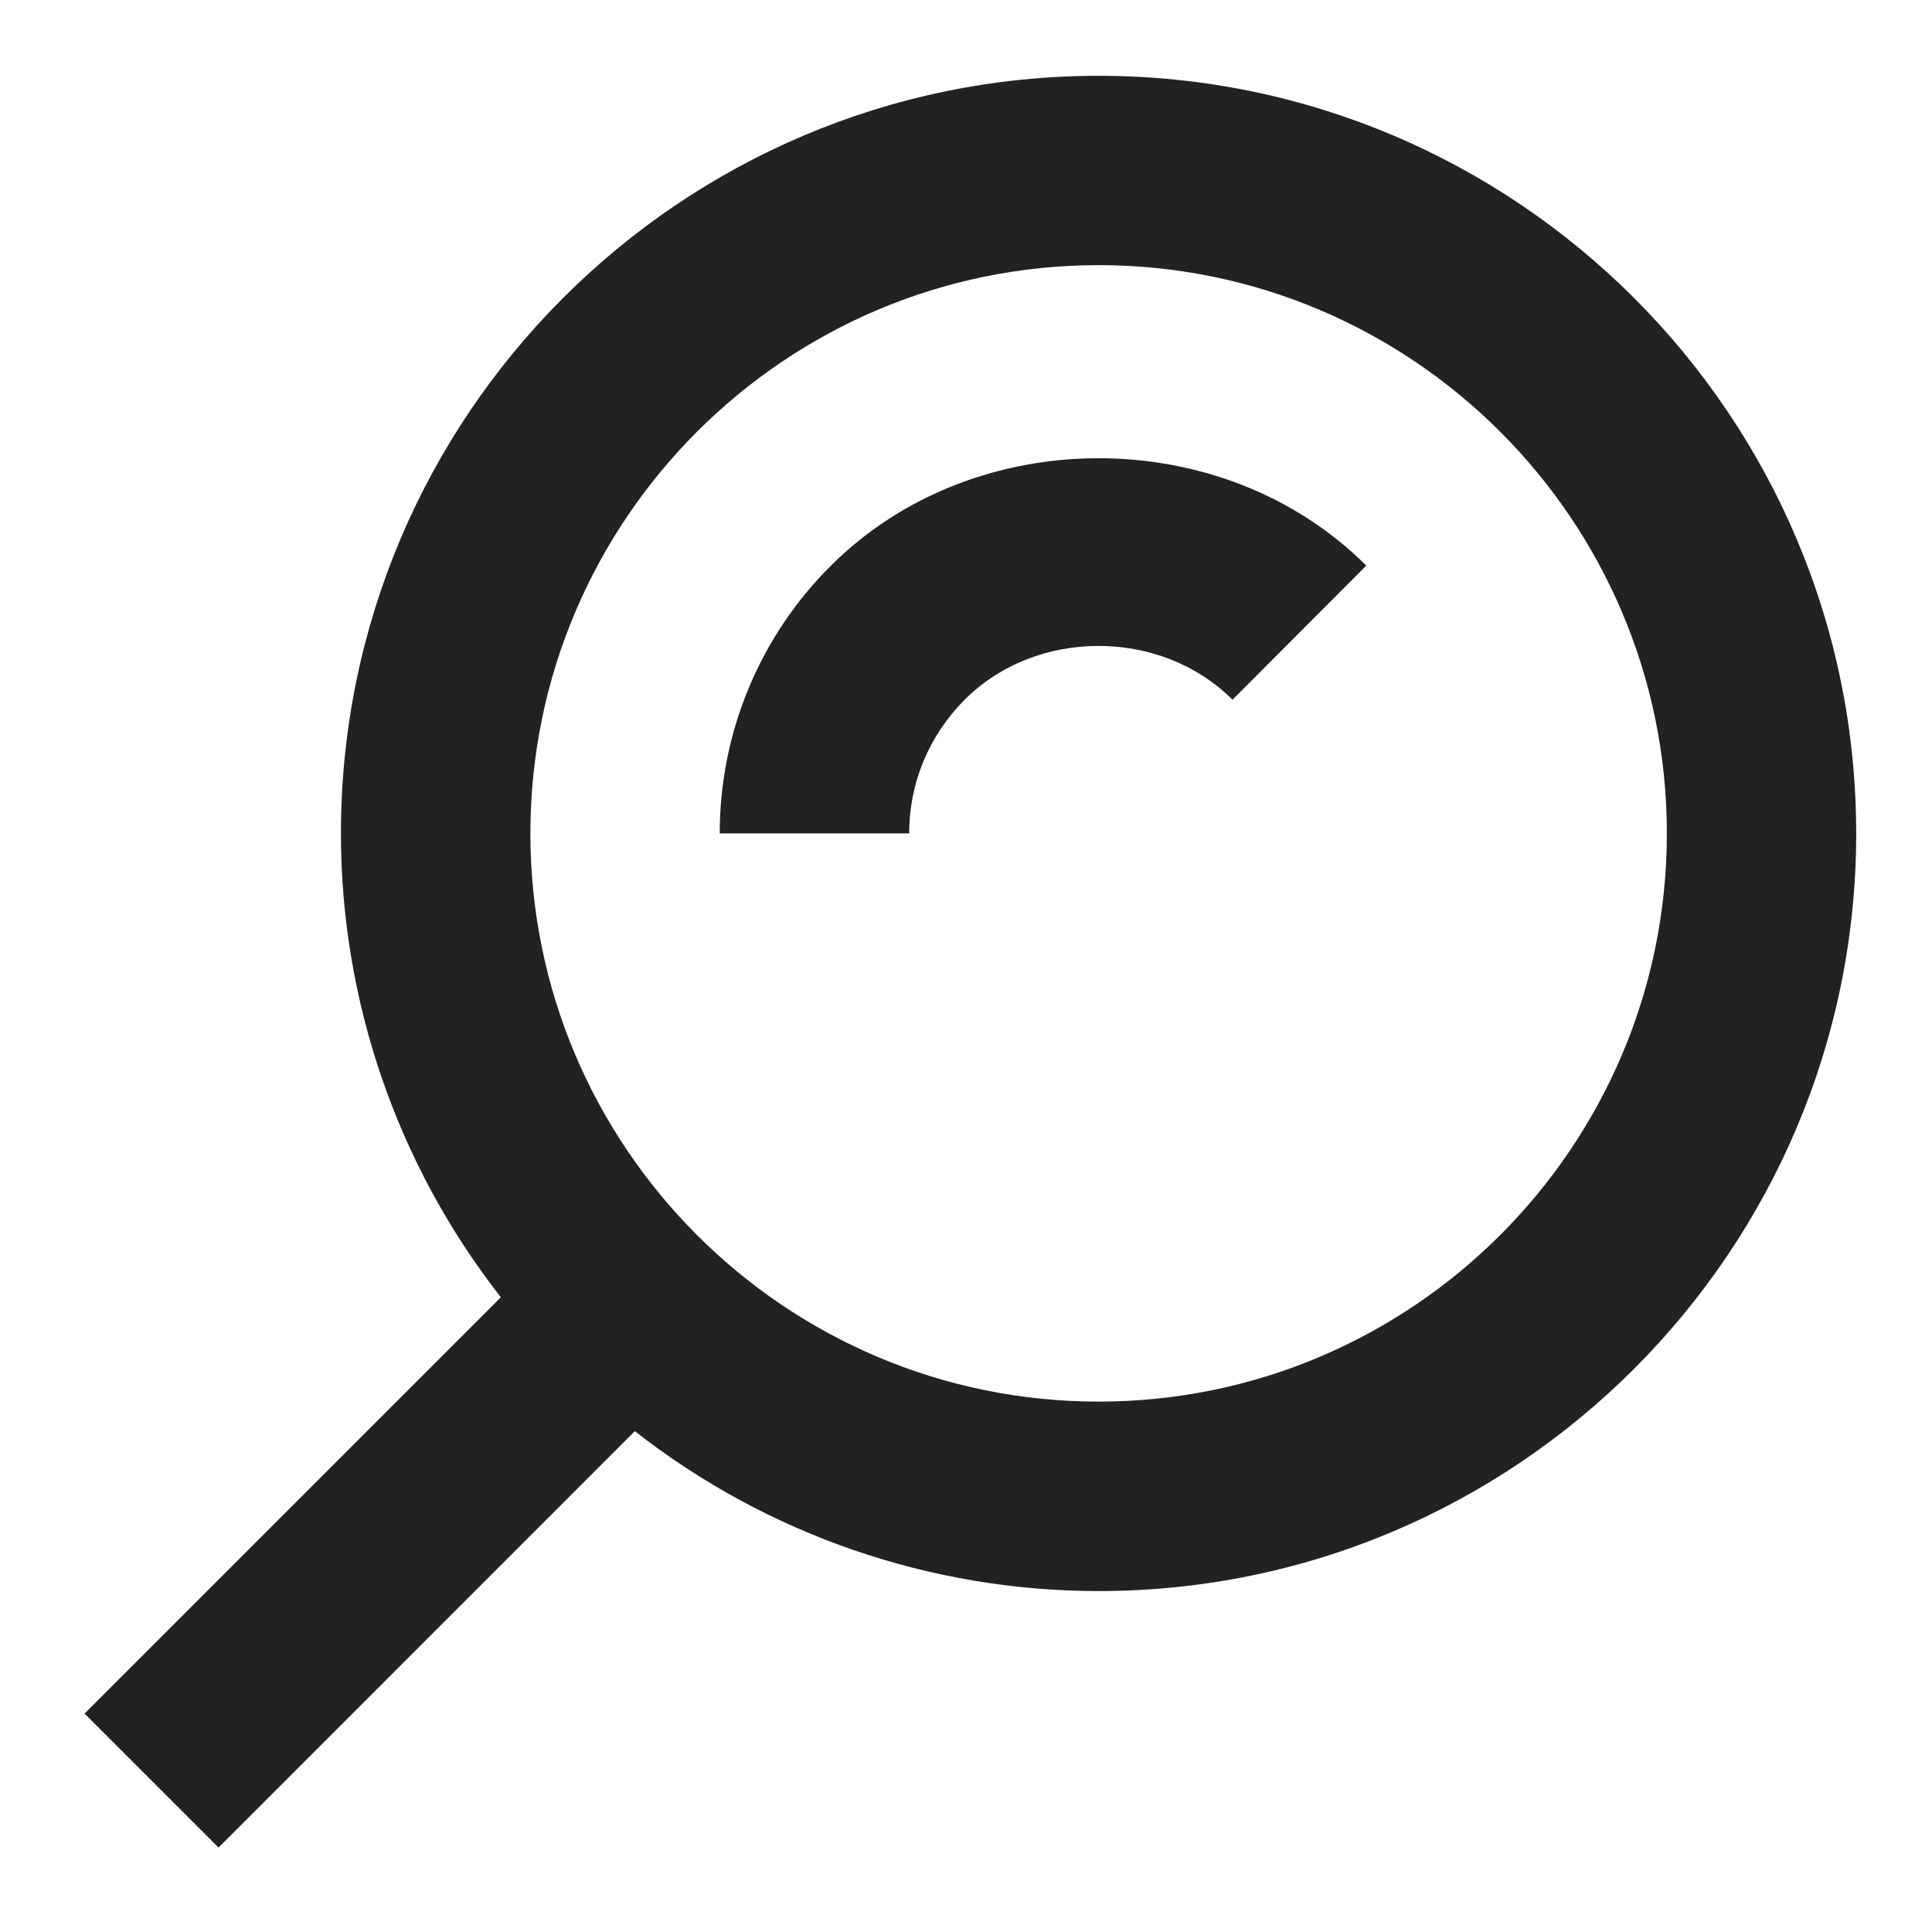
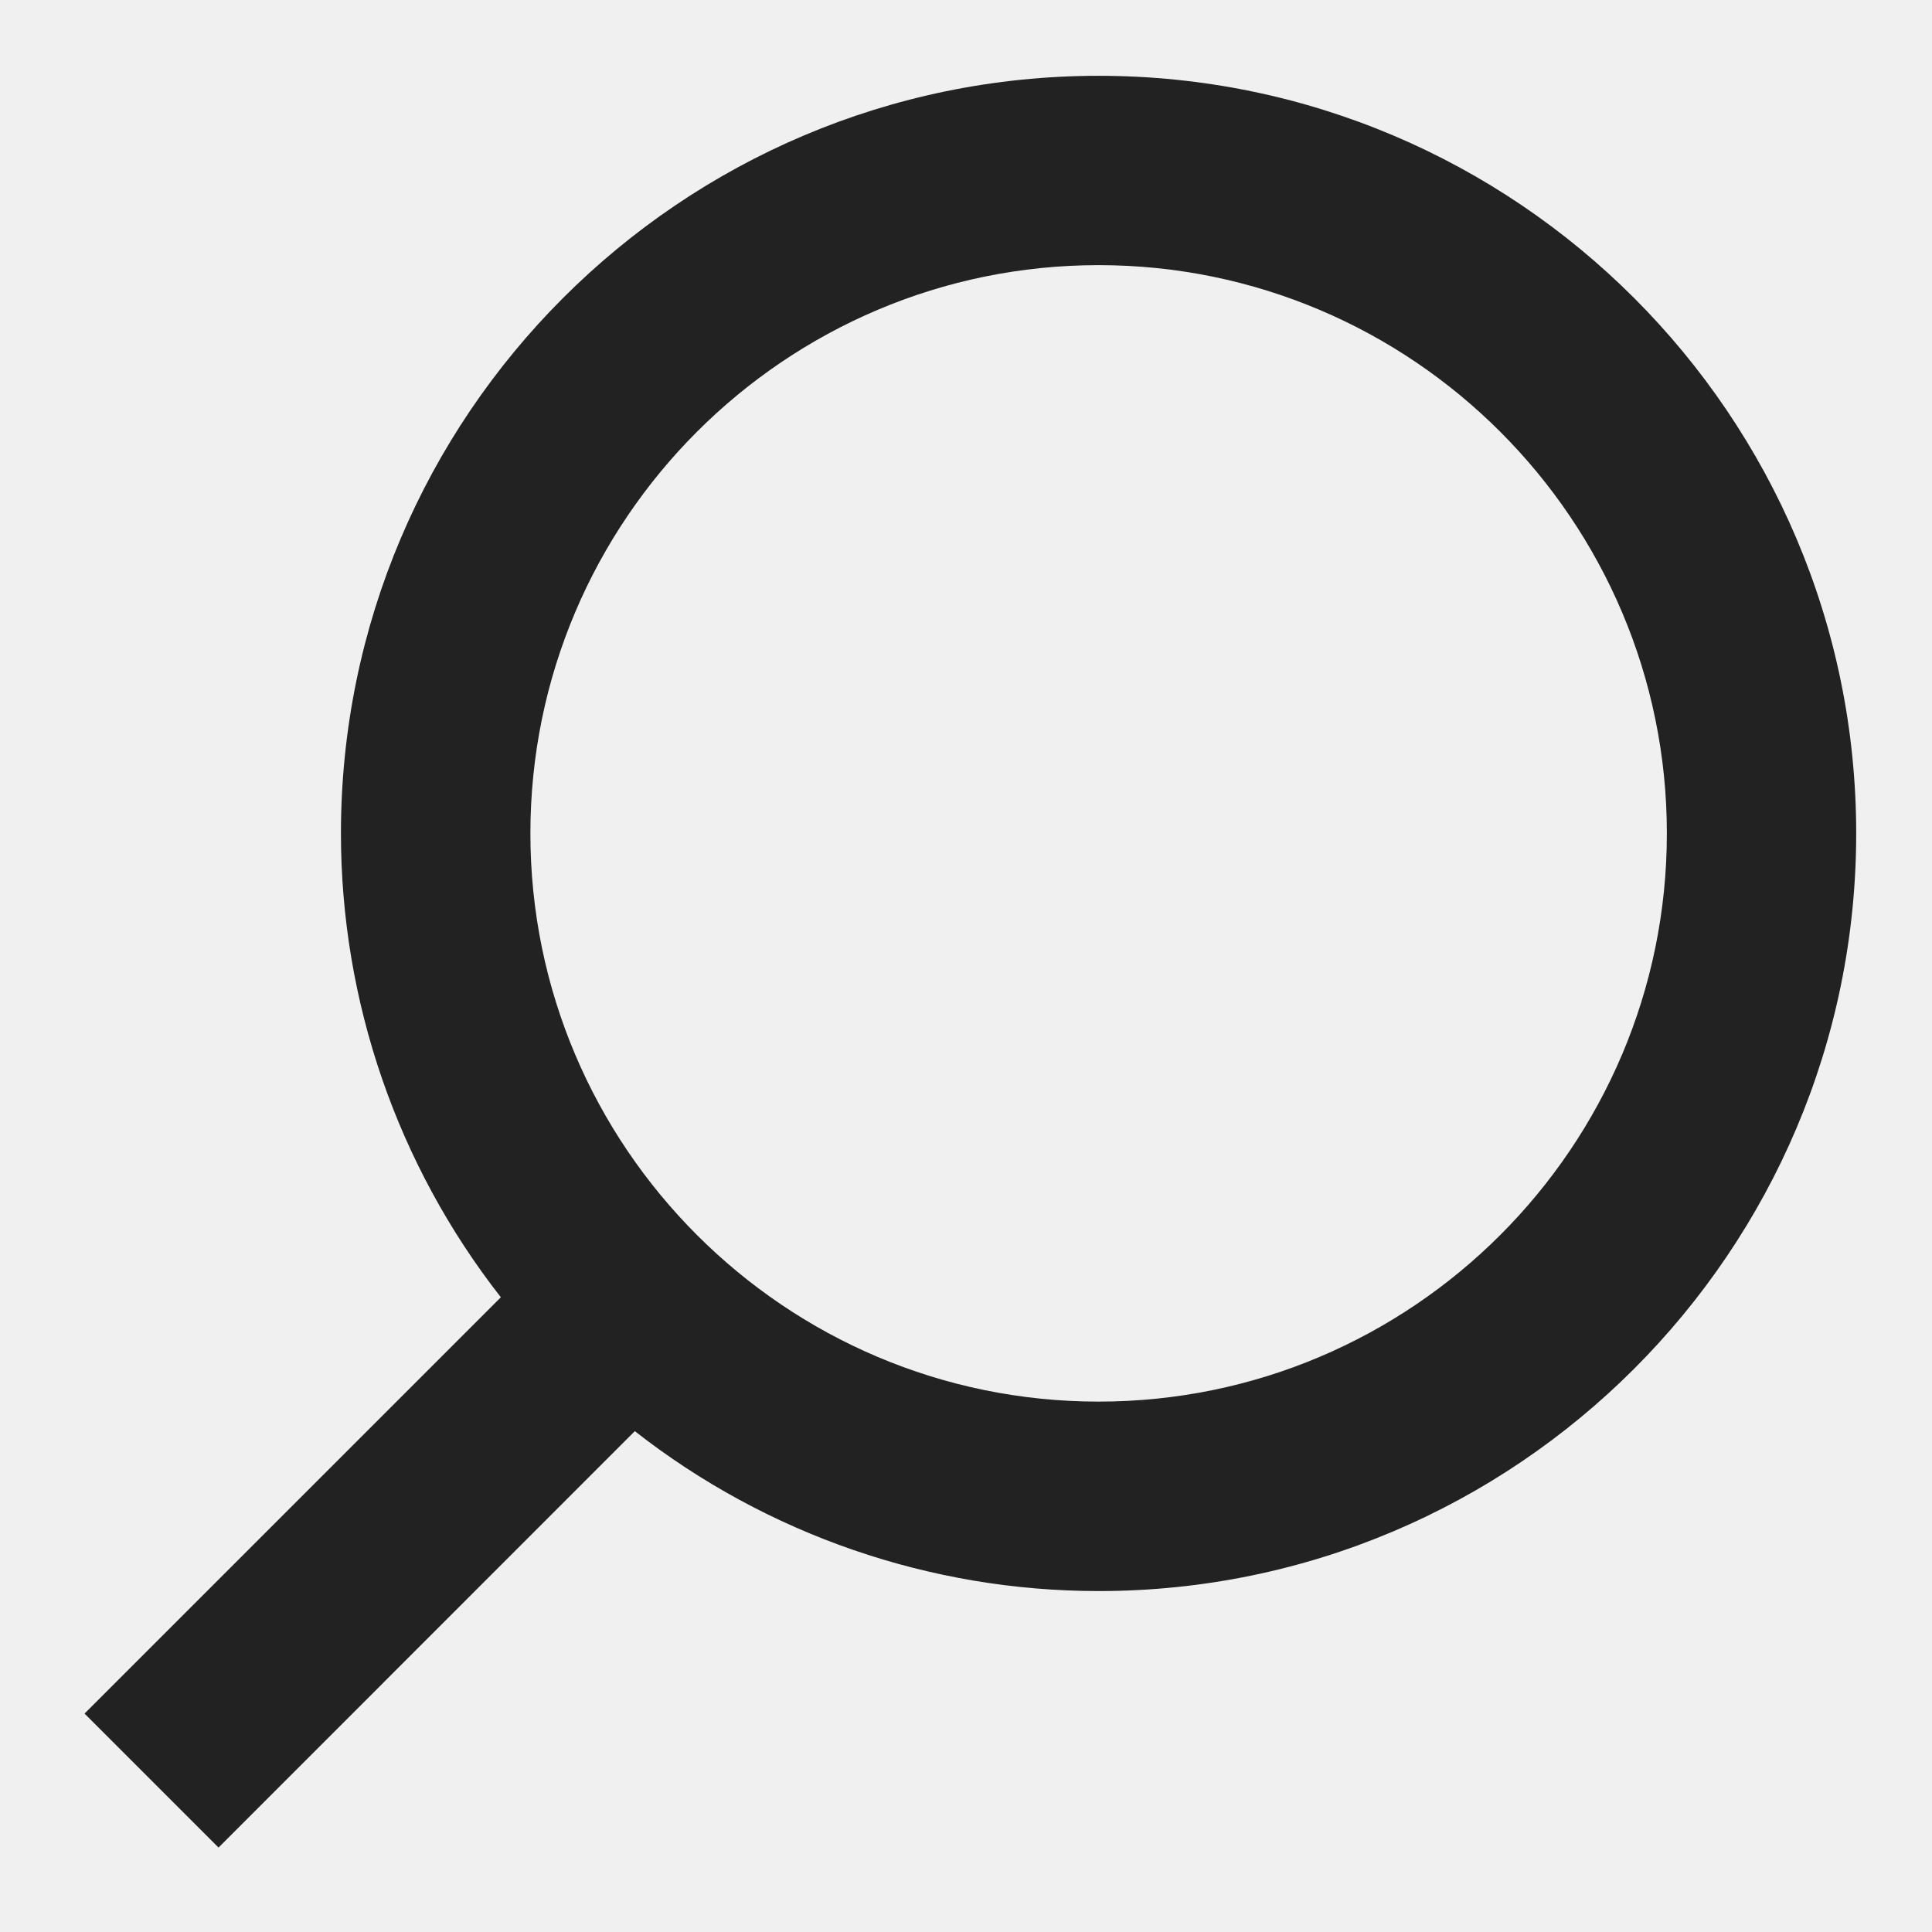
<svg xmlns="http://www.w3.org/2000/svg" width="17" height="17" viewBox="0 0 17 17" fill="none">
-   <rect width="17" height="17" fill="#E5E5E5" />
-   <g filter="url(#filter0_d_221_1450)">
-     <g clip-path="url(#clip0_221_1450)">
-       <rect x="-32" y="-369" width="390" height="844" rx="15" fill="#F2F6FA" />
-       <g filter="url(#filter1_d_221_1450)">
-         <rect x="-5" y="-261" width="163.705" height="270.635" rx="10" fill="#FEFEFF" />
-       </g>
-       <g filter="url(#filter2_d_221_1450)">
-         <rect width="196" height="781" transform="translate(-32 -369)" fill="white" />
-         <path d="M9.667 14C8.188 14 6.751 13.505 5.586 12.593L1.923 16.257L0.744 15.078L4.407 11.415C3.496 10.25 3 8.813 3 7.333C3 3.657 5.991 0.667 9.667 0.667C13.342 0.667 16.333 3.657 16.333 7.333C16.333 11.009 13.342 14 9.667 14ZM9.667 2.333C6.909 2.333 4.667 4.576 4.667 7.333C4.667 10.091 6.909 12.333 9.667 12.333C12.424 12.333 14.667 10.091 14.667 7.333C14.667 4.576 12.424 2.333 9.667 2.333Z" fill="#222222" />
-         <path d="M8.49 6.155C8.174 6.472 8 6.89 8 7.333H6.333C6.333 6.895 6.419 6.462 6.587 6.057C6.755 5.653 7.001 5.285 7.312 4.977C8.573 3.717 10.761 3.717 12.022 4.977L10.845 6.157C10.212 5.525 9.12 5.527 8.49 6.155Z" fill="#222222" />
-       </g>
-     </g>
-   </g>
-   <defs>
-     <filter id="filter0_d_221_1450" x="-79" y="-412" width="484" height="938" filterUnits="userSpaceOnUse" color-interpolation-filters="sRGB">
-       <feFlood flood-opacity="0" result="BackgroundImageFix" />
-       <feColorMatrix in="SourceAlpha" type="matrix" values="0 0 0 0 0 0 0 0 0 0 0 0 0 0 0 0 0 0 127 0" result="hardAlpha" />
-       <feOffset dy="4" />
-       <feGaussianBlur stdDeviation="23.5" />
-       <feComposite in2="hardAlpha" operator="out" />
-       <feColorMatrix type="matrix" values="0 0 0 0 0 0 0 0 0 0 0 0 0 0 0 0 0 0 0.25 0" />
-       <feBlend mode="normal" in2="BackgroundImageFix" result="effect1_dropShadow_221_1450" />
-       <feBlend mode="normal" in="SourceGraphic" in2="effect1_dropShadow_221_1450" result="shape" />
-     </filter>
-     <filter id="filter1_d_221_1450" x="-13" y="-269" width="179.705" height="286.635" filterUnits="userSpaceOnUse" color-interpolation-filters="sRGB">
-       <feFlood flood-opacity="0" result="BackgroundImageFix" />
-       <feColorMatrix in="SourceAlpha" type="matrix" values="0 0 0 0 0 0 0 0 0 0 0 0 0 0 0 0 0 0 127 0" result="hardAlpha" />
-       <feOffset />
-       <feGaussianBlur stdDeviation="4" />
-       <feComposite in2="hardAlpha" operator="out" />
-       <feColorMatrix type="matrix" values="0 0 0 0 0 0 0 0 0 0 0 0 0 0 0 0 0 0 0.2 0" />
-       <feBlend mode="normal" in2="BackgroundImageFix" result="effect1_dropShadow_221_1450" />
-       <feBlend mode="normal" in="SourceGraphic" in2="effect1_dropShadow_221_1450" result="shape" />
-     </filter>
-     <filter id="filter2_d_221_1450" x="-32" y="-369" width="396" height="781" filterUnits="userSpaceOnUse" color-interpolation-filters="sRGB">
-       <feFlood flood-opacity="0" result="BackgroundImageFix" />
-       <feColorMatrix in="SourceAlpha" type="matrix" values="0 0 0 0 0 0 0 0 0 0 0 0 0 0 0 0 0 0 127 0" result="hardAlpha" />
-       <feOffset dx="200" />
-       <feComposite in2="hardAlpha" operator="out" />
-       <feColorMatrix type="matrix" values="0 0 0 0 0 0 0 0 0 0 0 0 0 0 0 0 0 0 0.25 0" />
-       <feBlend mode="normal" in2="BackgroundImageFix" result="effect1_dropShadow_221_1450" />
-       <feBlend mode="normal" in="SourceGraphic" in2="effect1_dropShadow_221_1450" result="shape" />
-     </filter>
-     <clipPath id="clip0_221_1450">
-       <rect x="-32" y="-369" width="390" height="844" rx="15" fill="white" />
-     </clipPath>
-   </defs>
+   <path d="M9.667 14C8.188 14 6.751 13.505 5.586 12.593L1.923 16.257L0.744 15.078L4.407 11.415C3.496 10.25 3 8.813 3 7.333C3 3.657 5.991 0.667 9.667 0.667C13.342 0.667 16.333 3.657 16.333 7.333C16.333 11.009 13.342 14 9.667 14ZM9.667 2.333C6.909 2.333 4.667 4.576 4.667 7.333C4.667 10.091 6.909 12.333 9.667 12.333C12.424 12.333 14.667 10.091 14.667 7.333C14.667 4.576 12.424 2.333 9.667 2.333Z" fill="#222222" />
</svg>
